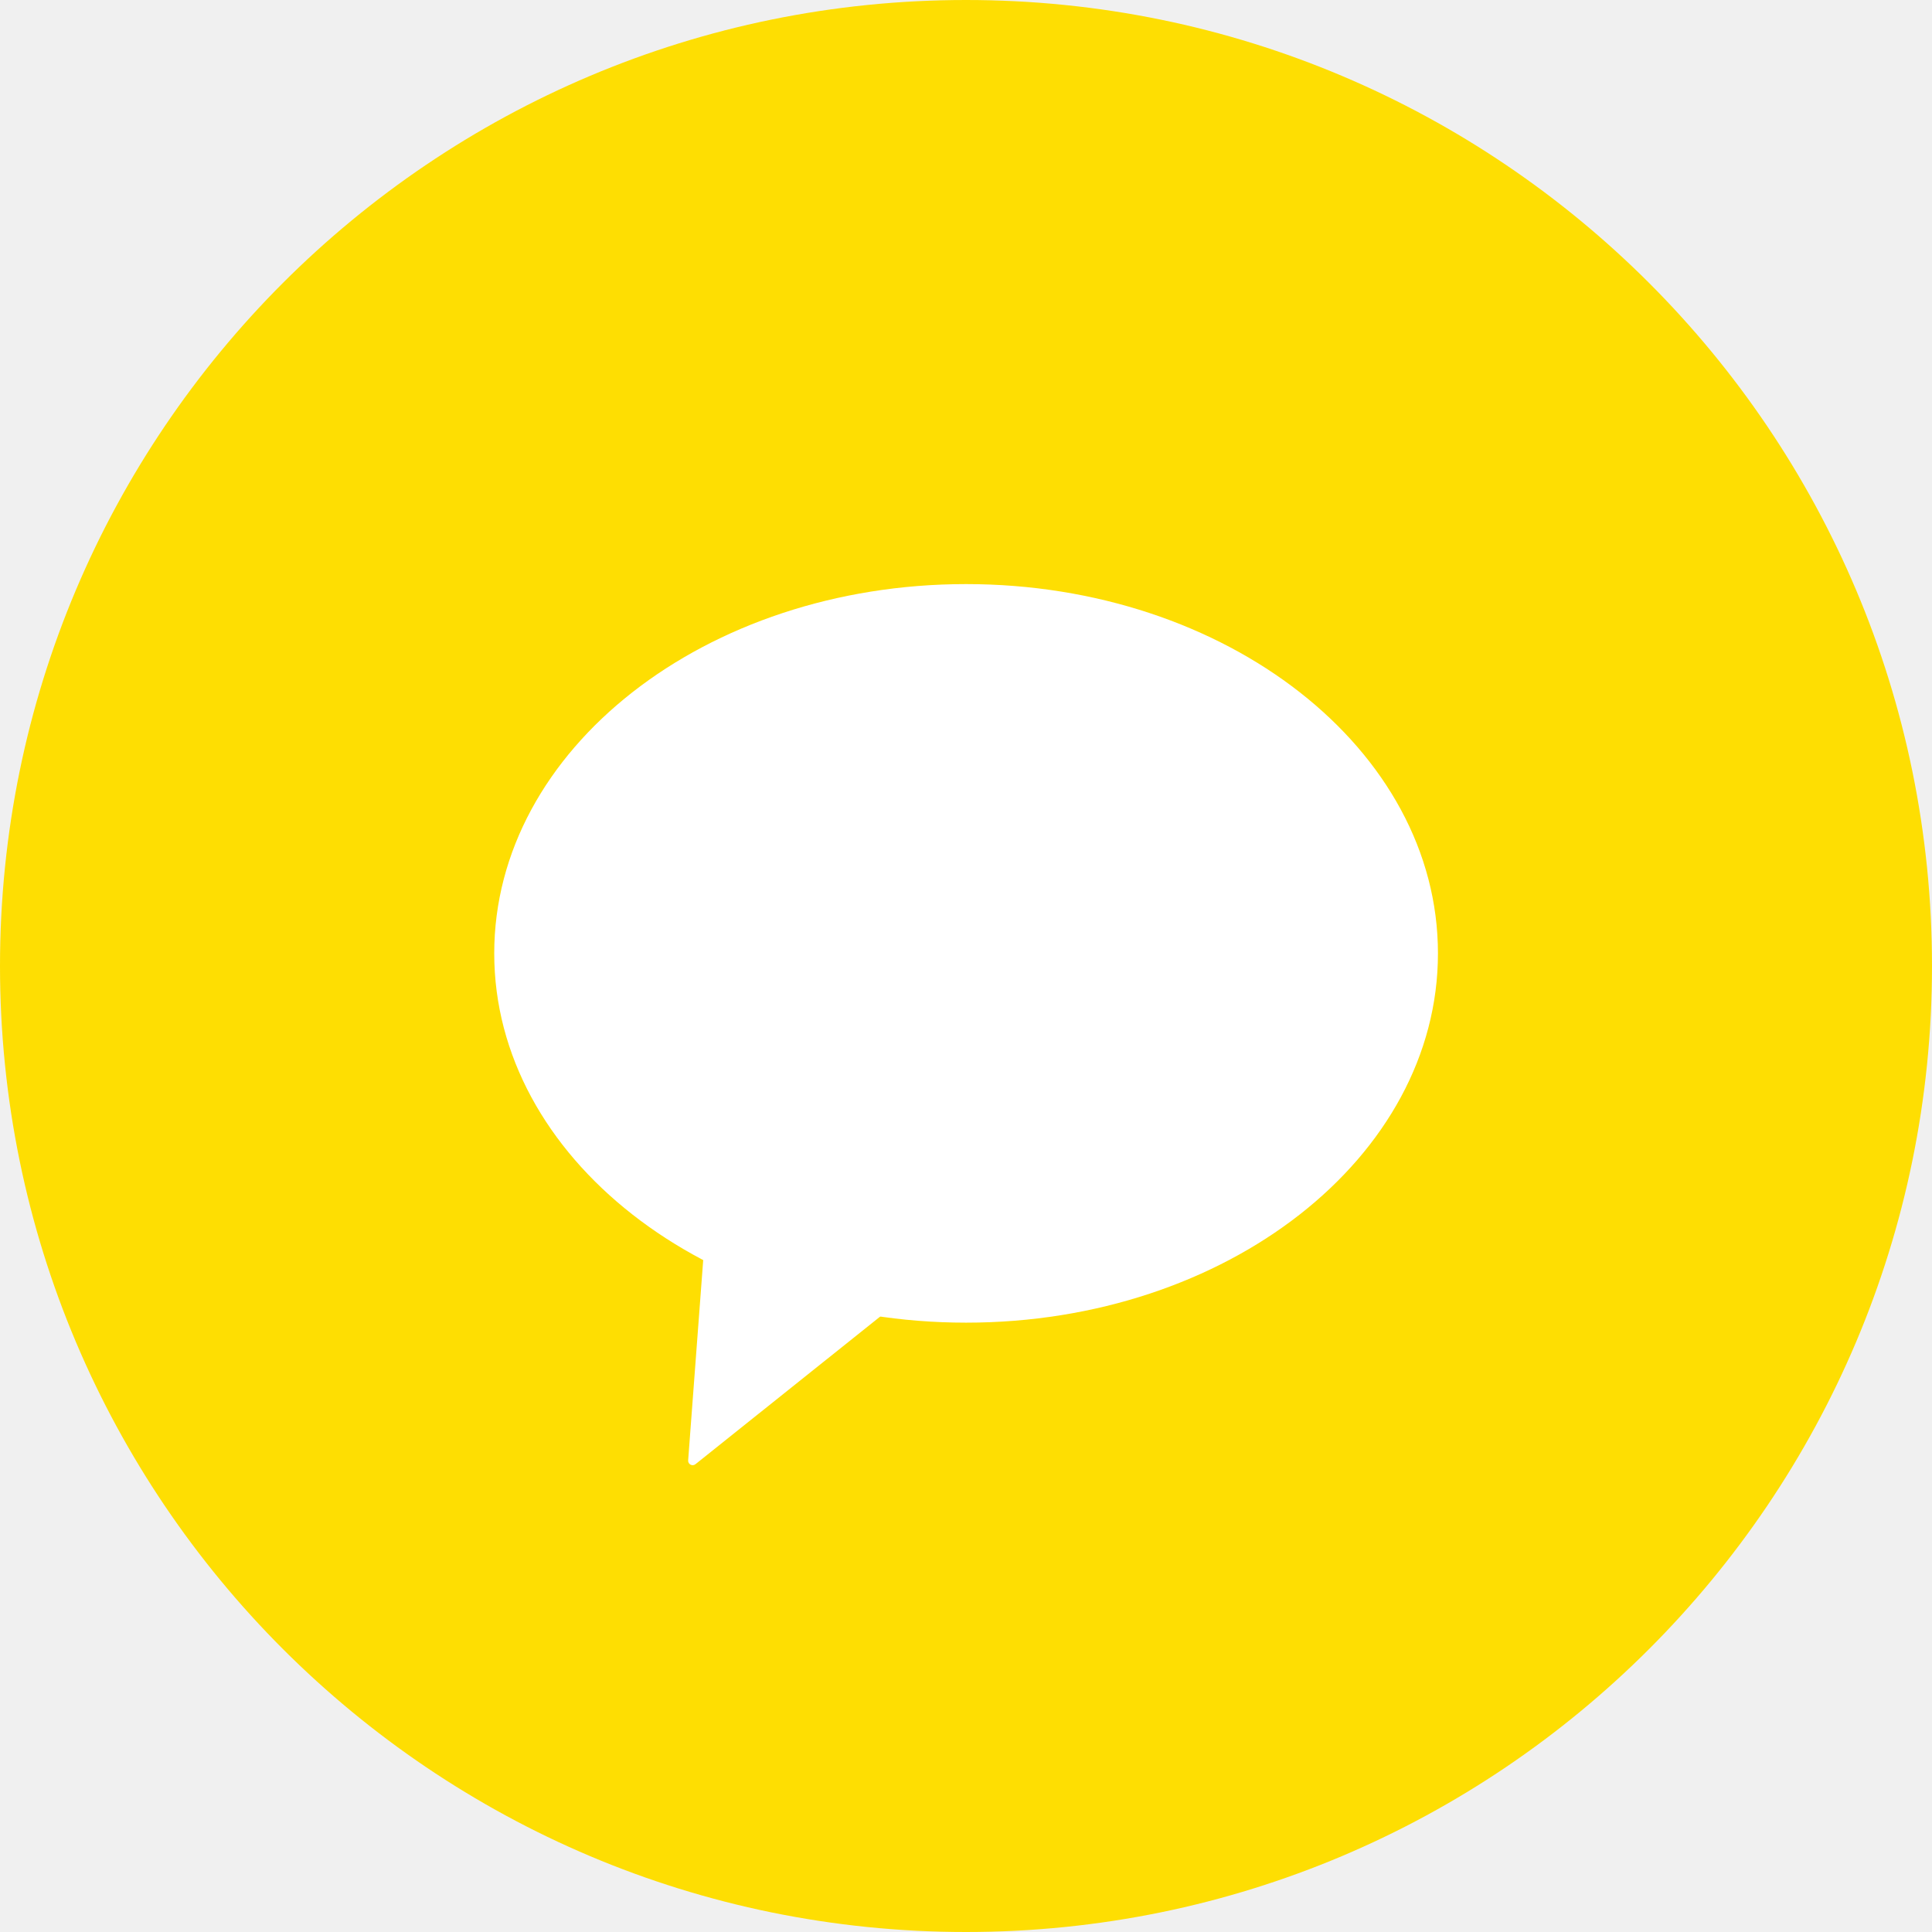
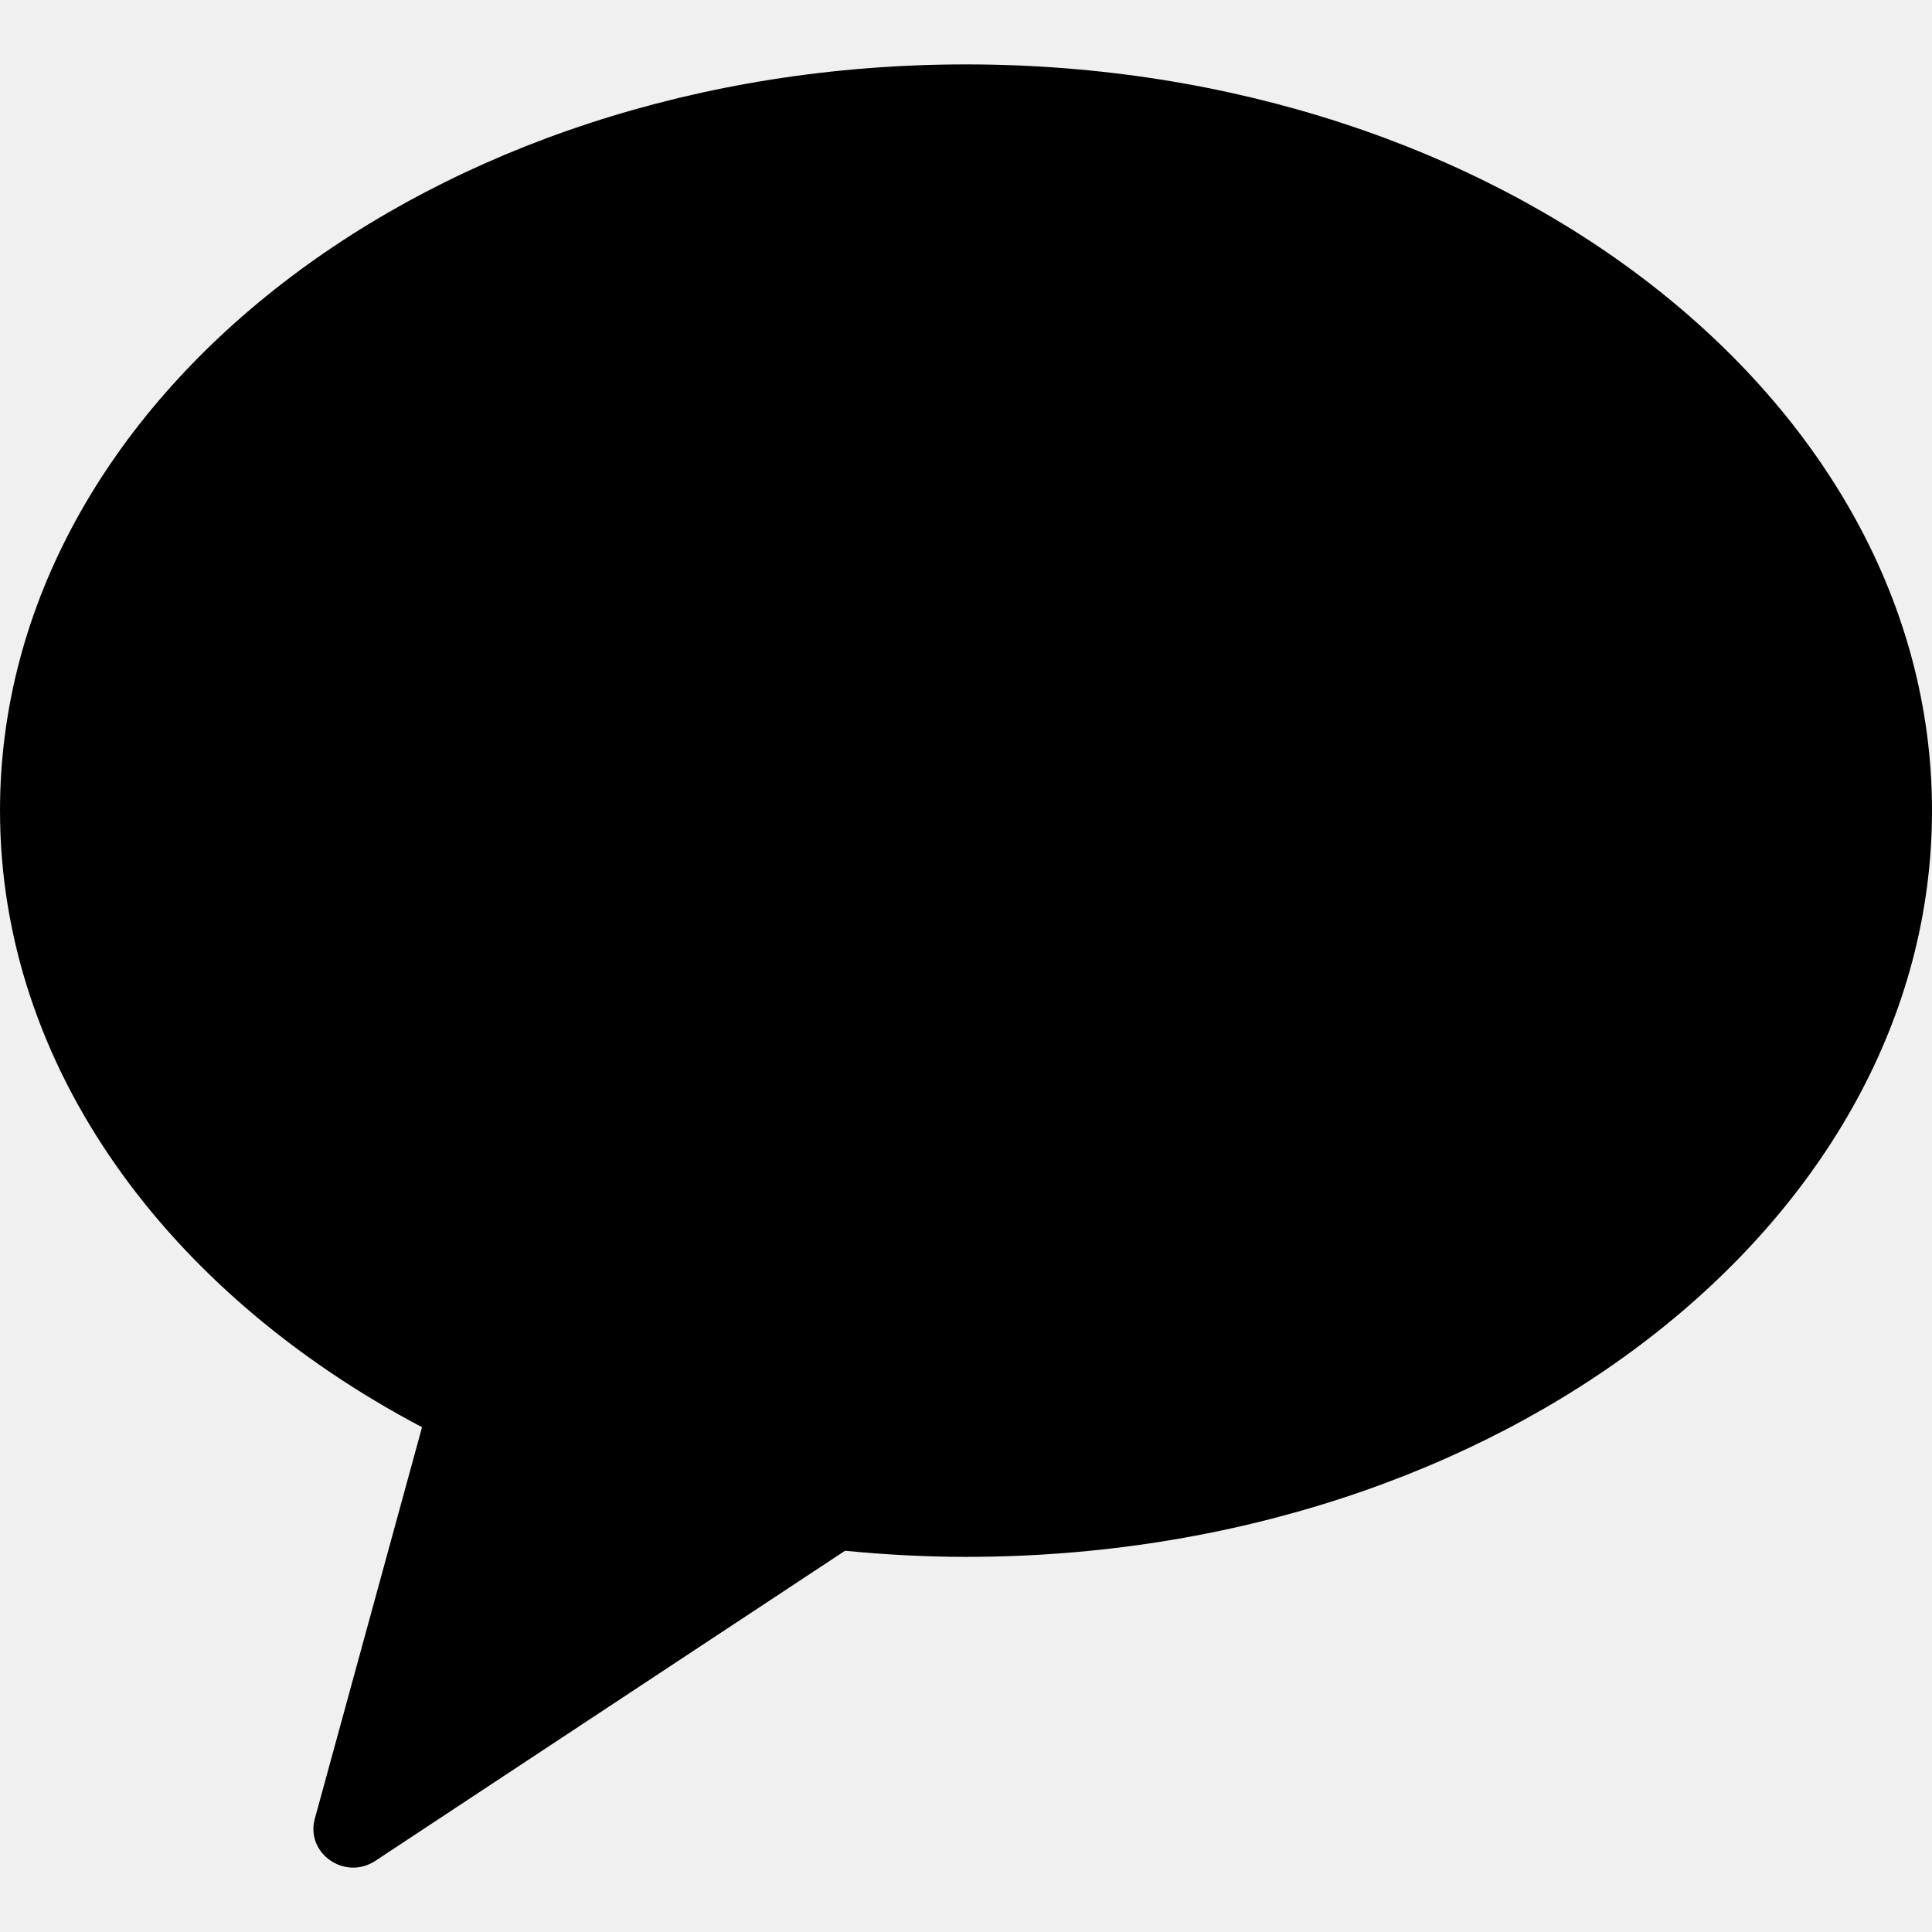
- <svg xmlns="http://www.w3.org/2000/svg" width="43" height="43" viewBox="0 0 43 43" fill="none">
-   <circle cx="21.5" cy="21.5" r="21.5" fill="#FEDE02" />
-   <ellipse cx="21.502" cy="21.219" rx="10.502" ry="8.219" fill="white" />
-   <path d="M15.479 32.588C15.41 32.643 15.31 32.59 15.316 32.503L15.742 26.837C15.747 26.765 15.825 26.722 15.888 26.756L19.901 28.874C19.965 28.908 19.973 28.996 19.917 29.041L15.479 32.588Z" fill="white" />
+ <svg xmlns="http://www.w3.org/2000/svg" width="18" height="18" viewBox="0 0 18 18" fill="none">
+   <path id="Path" fill-rule="evenodd" clip-rule="evenodd" d="M9 0.6C4.029 0.6 3.43323e-05 3.713 3.43323e-05 7.552C3.43323e-05 9.94 1.558 12.045 3.932 13.297L2.933 16.945C2.845 17.267 3.213 17.524 3.497 17.337L7.873 14.448C8.243 14.484 8.618 14.505 9 14.505C13.97 14.505 18 11.392 18 7.552C18 3.713 13.97 0.6 9 0.6Z" fill="black" />
</svg>
